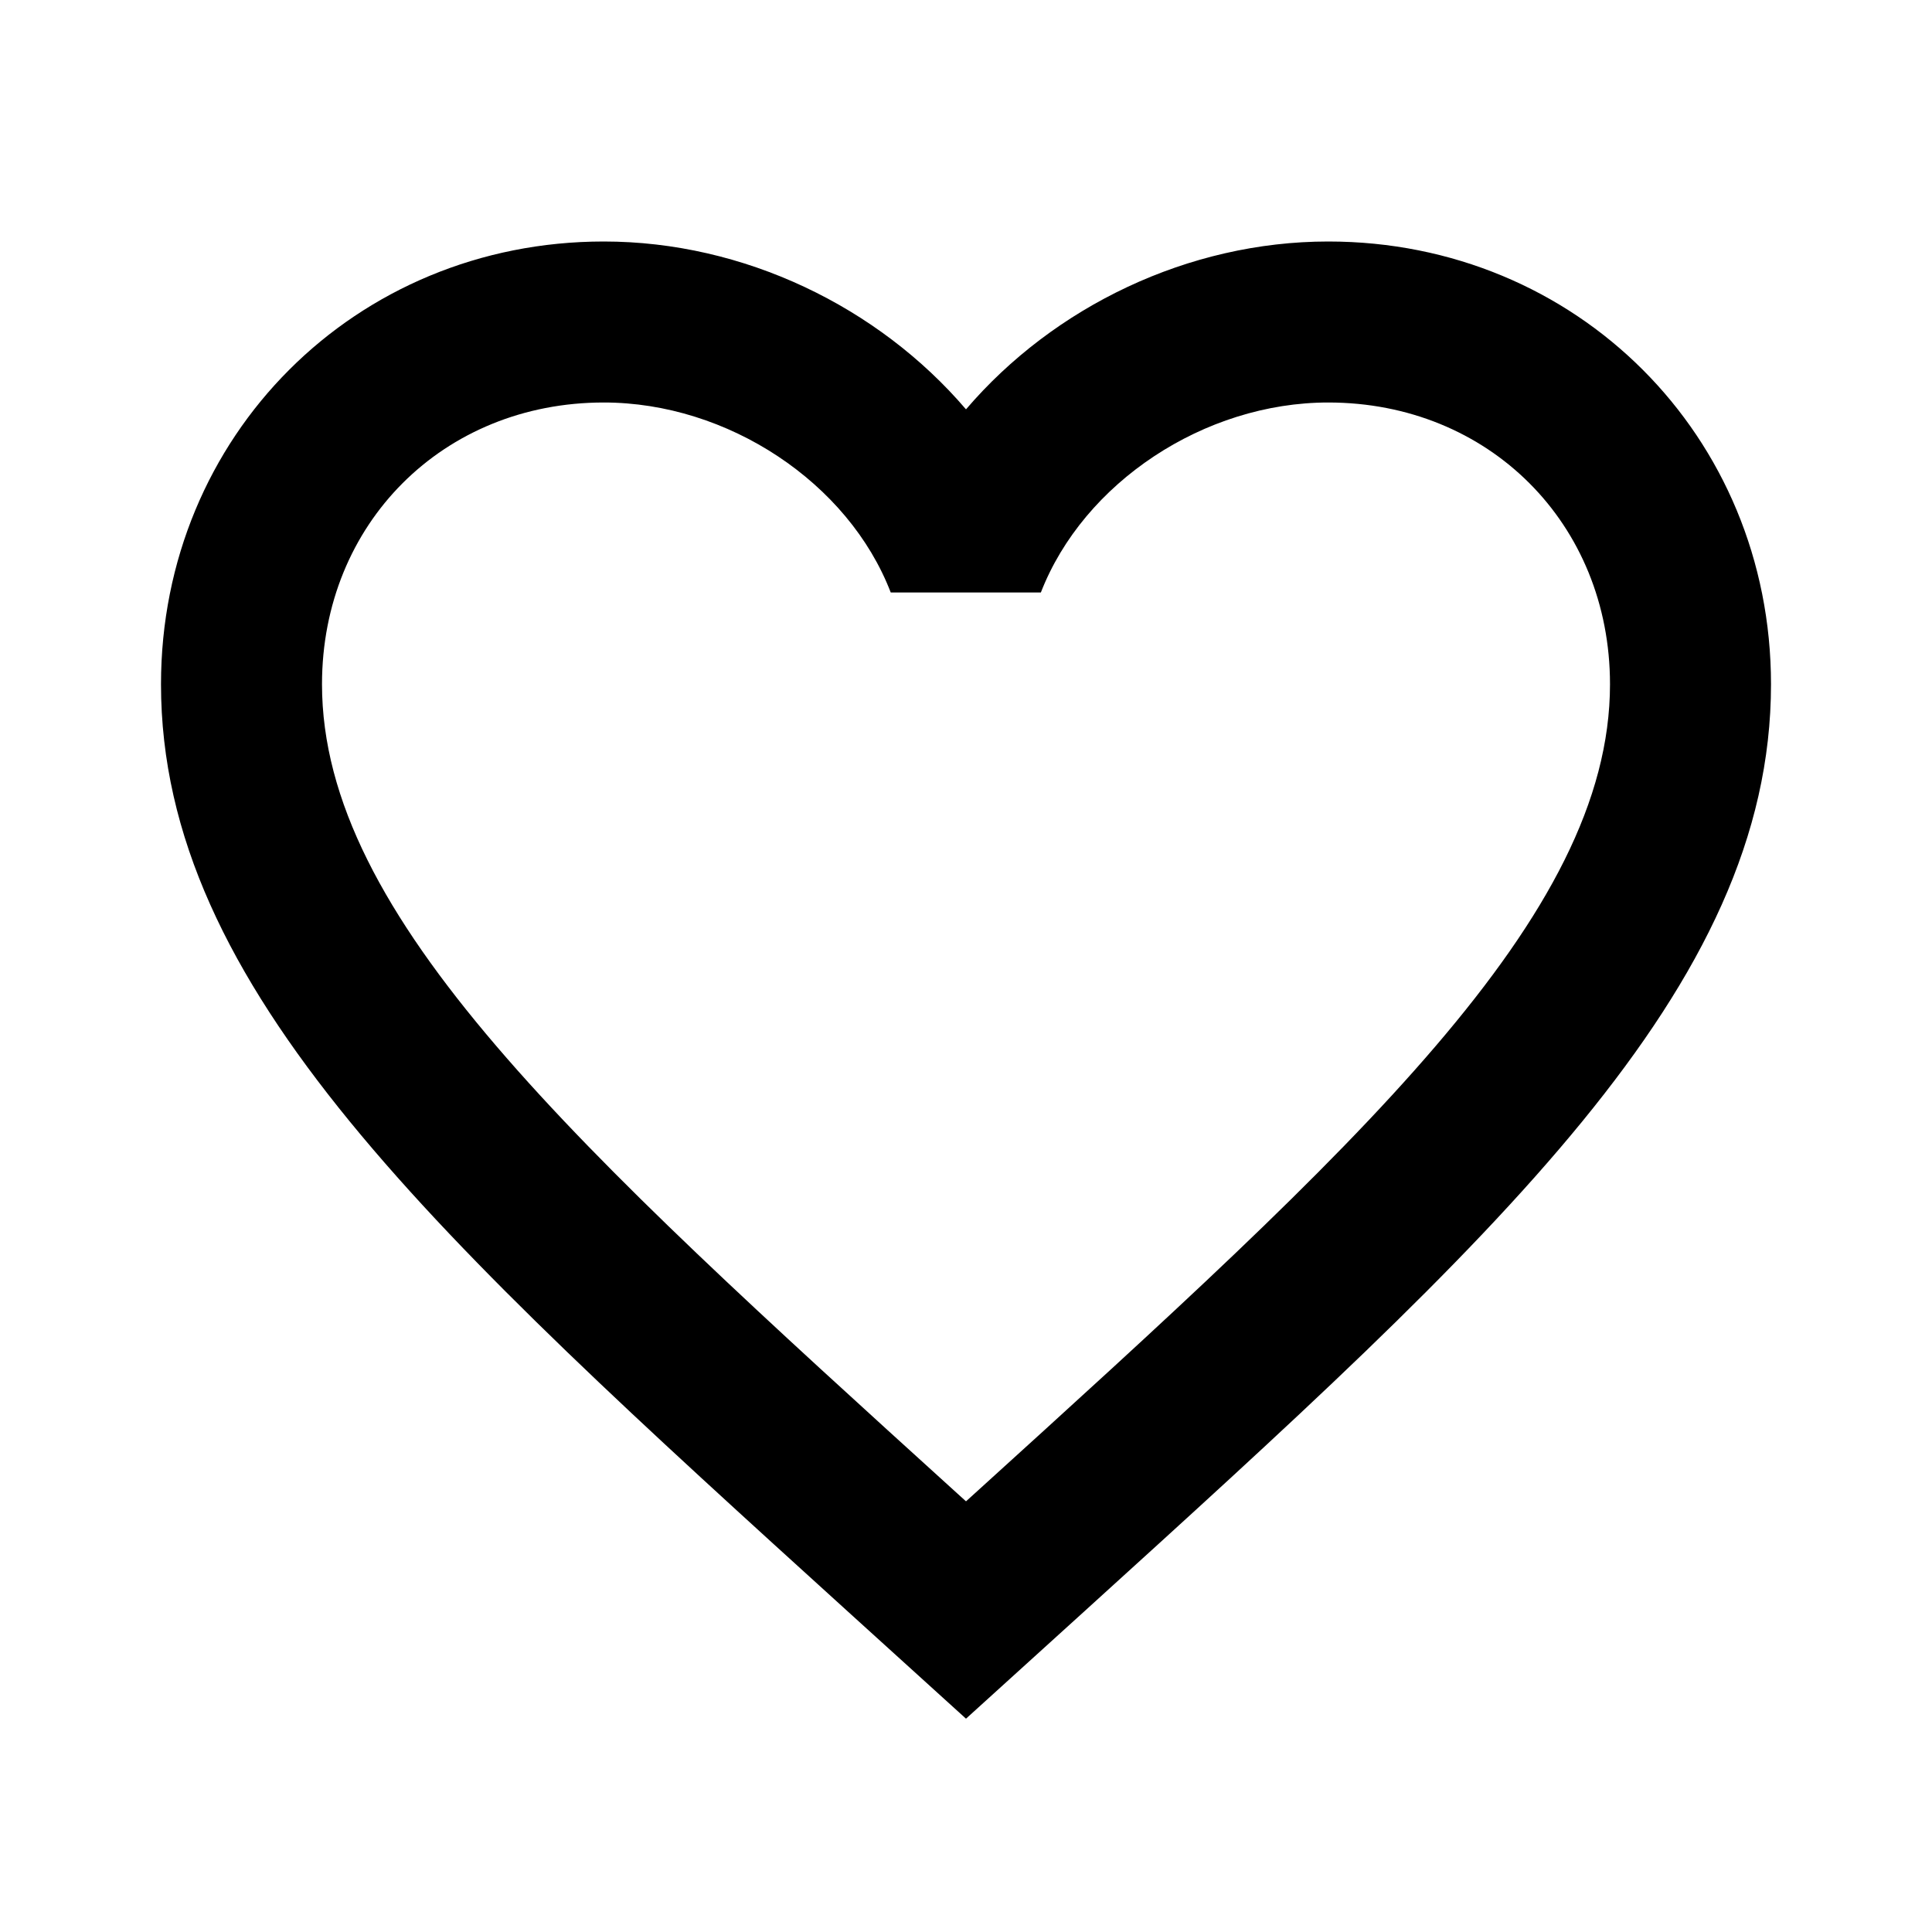
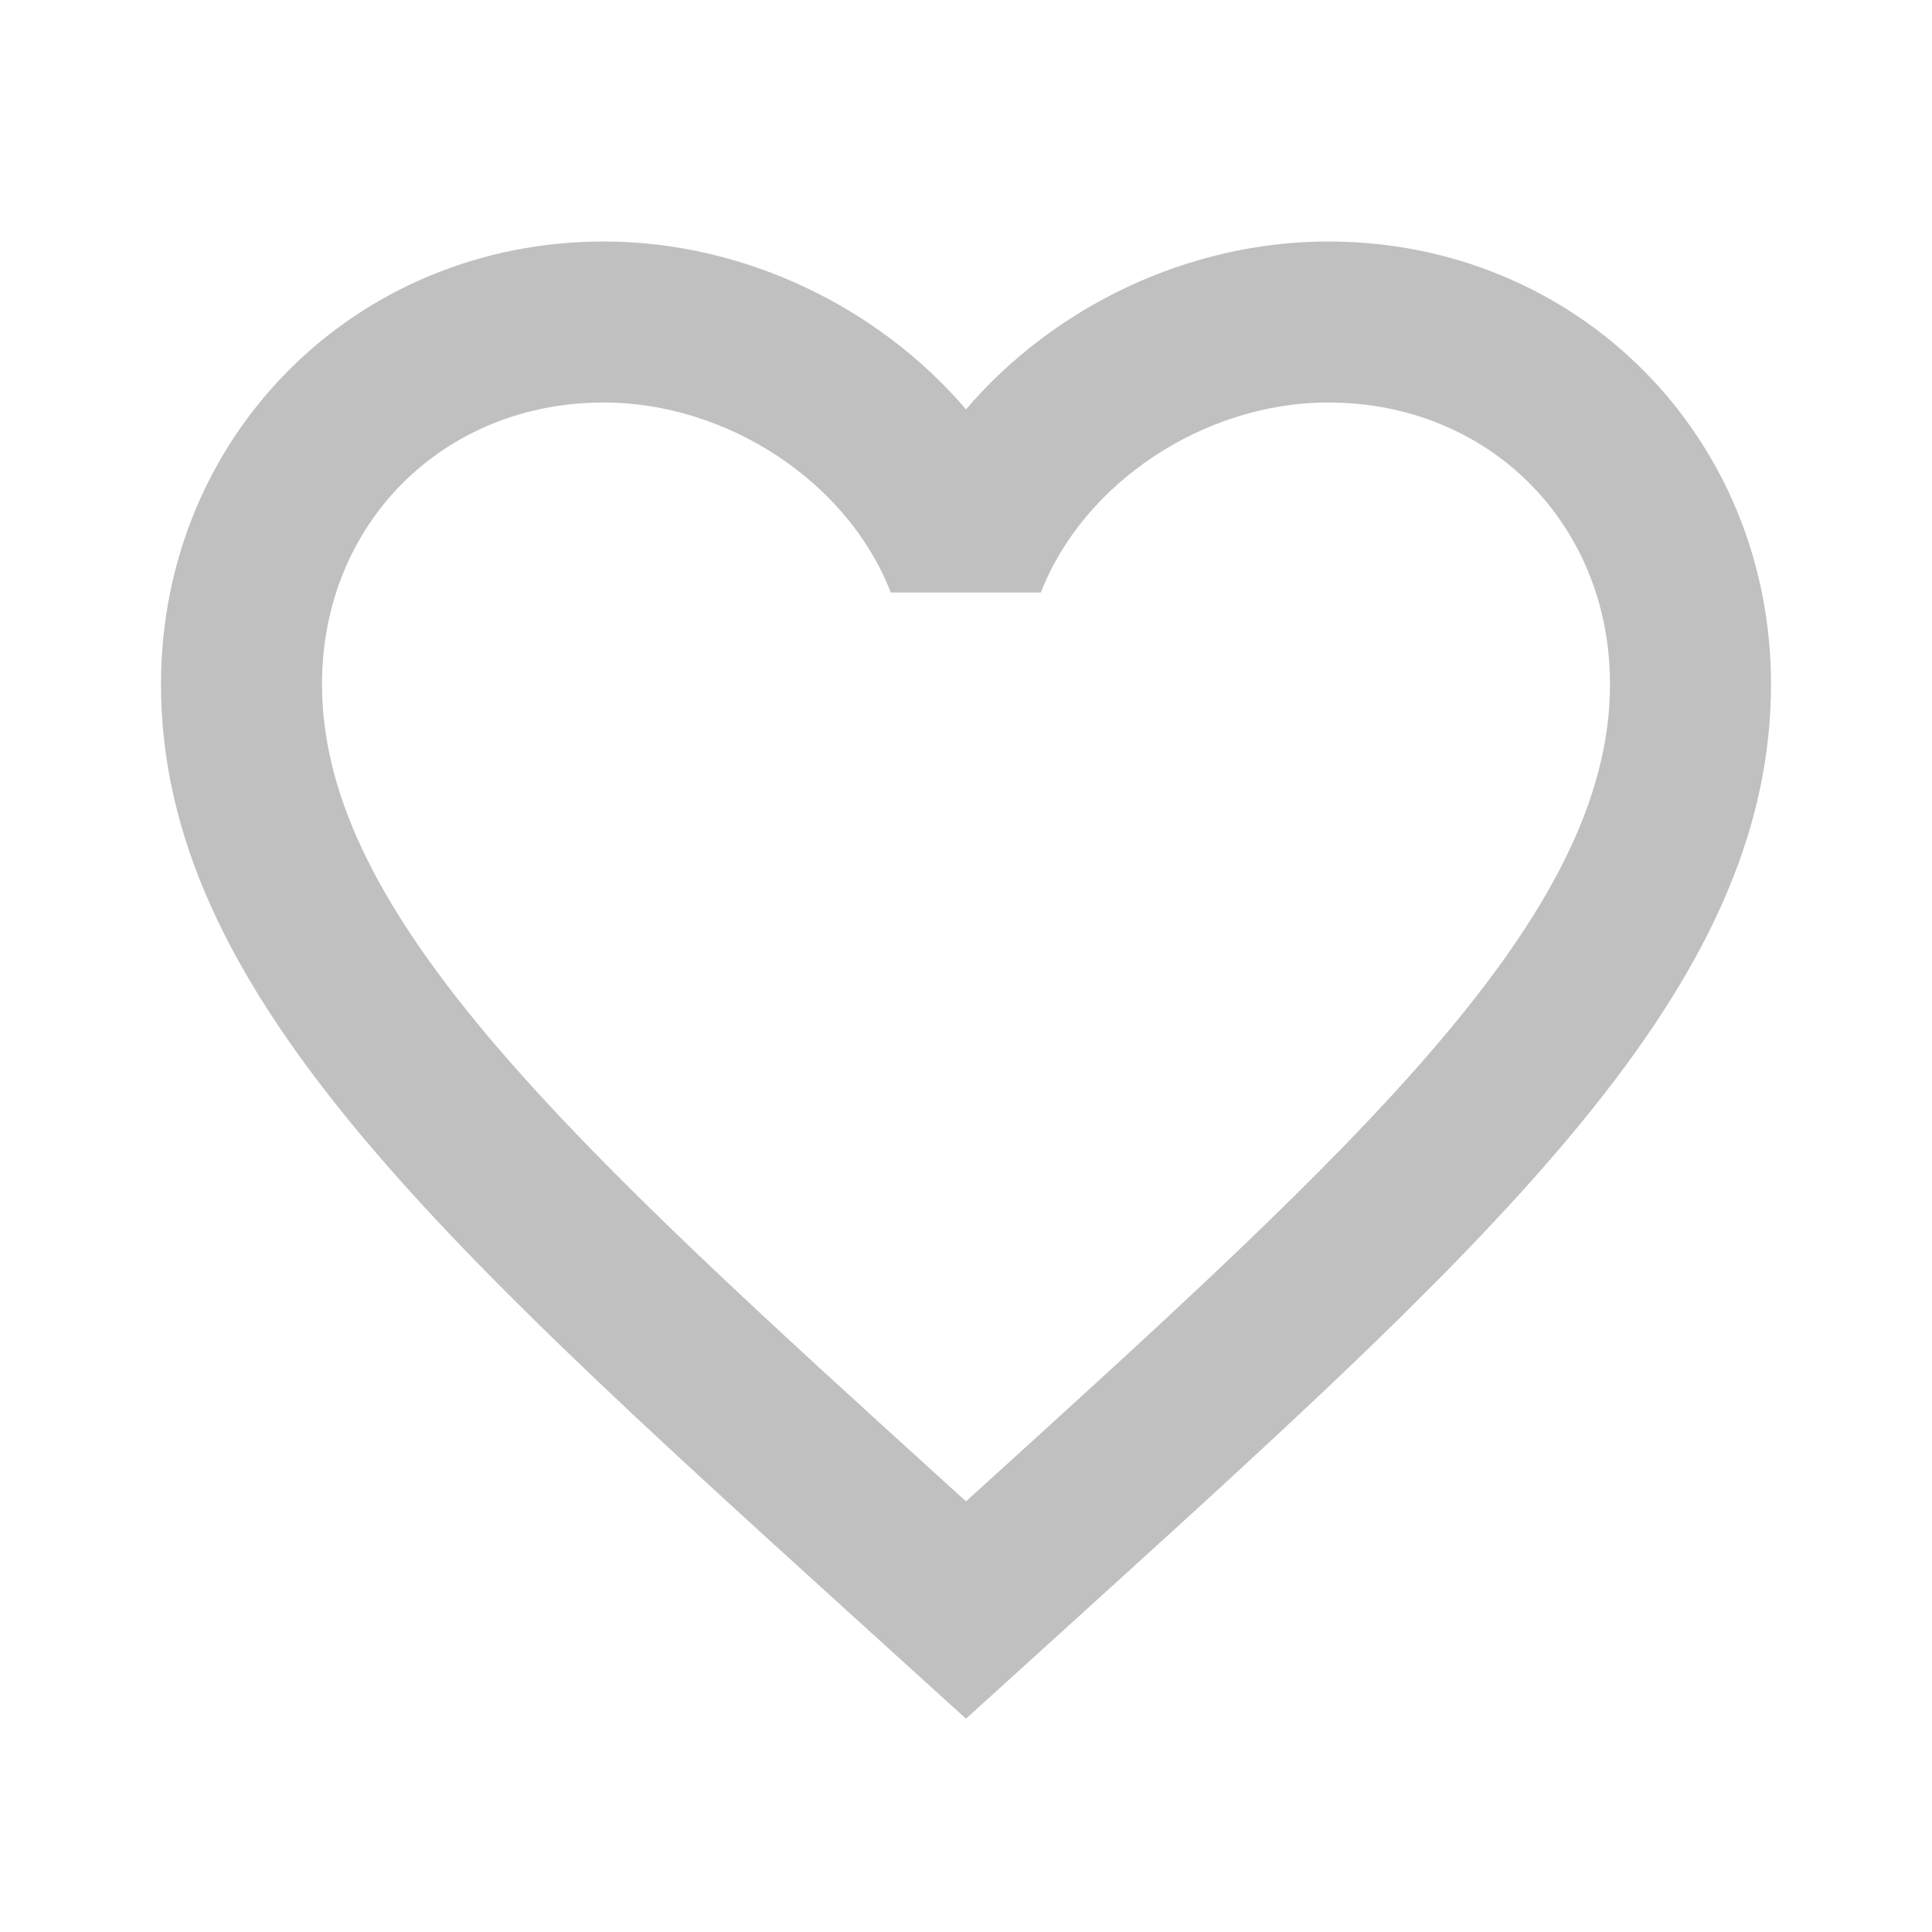
<svg xmlns="http://www.w3.org/2000/svg" width="48" height="48" viewBox="0 0 48 48">
-   <path d="M33 6c-3.48 0-6.82 1.62-9 4.17C21.82 7.62 18.48 6 15 6 8.83 6 4 10.83 4 17c0 7.55 6.8 13.72 17.1 23.07L24 42.7l2.9-2.63C37.2 30.72 44 24.55 44 17c0-6.17-4.83-11-11-11zm-8.79 31.11l-.21.19-.21-.19C14.28 28.48 8 22.78 8 17c0-3.99 3.01-7 7-7 3.08 0 6.08 1.99 7.13 4.72h3.73C26.92 11.99 29.92 10 33 10c3.99 0 7 3.01 7 7 0 5.78-6.28 11.48-15.79 20.11z" />
+   <path d="M33 6c-3.48 0-6.82 1.62-9 4.17C21.82 7.62 18.48 6 15 6 8.83 6 4 10.83 4 17c0 7.55 6.8 13.72 17.1 23.07L24 42.7l2.9-2.63C37.2 30.72 44 24.55 44 17c0-6.17-4.83-11-11-11zm-8.79 31.11l-.21.19-.21-.19C14.28 28.48 8 22.78 8 17c0-3.99 3.01-7 7-7 3.08 0 6.08 1.99 7.13 4.72h3.73C26.92 11.99 29.92 10 33 10c3.99 0 7 3.01 7 7 0 5.78-6.28 11.48-15.79 20.11z" fill="#C0C0C0" />
</svg>
